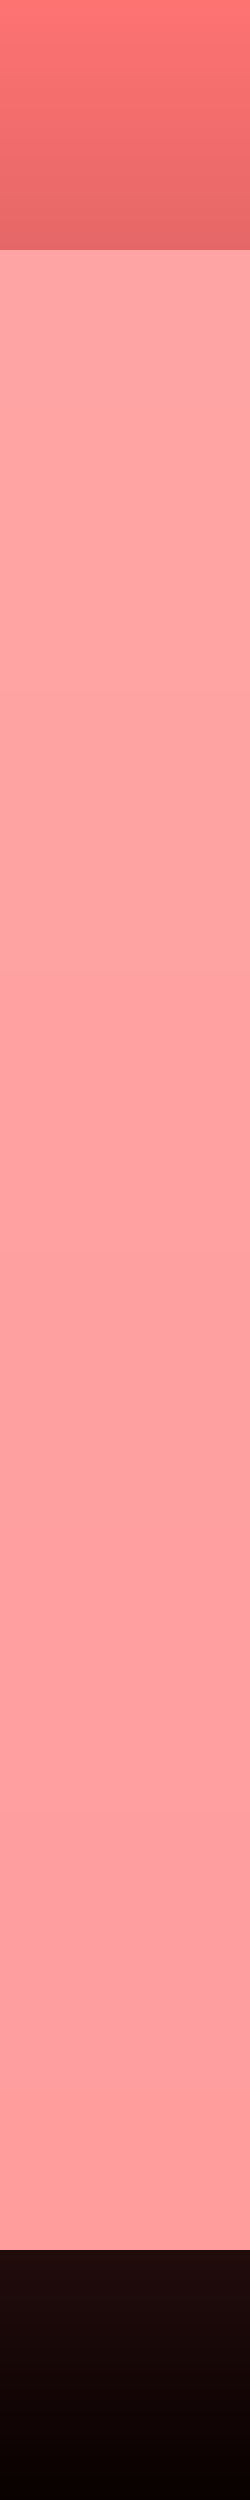
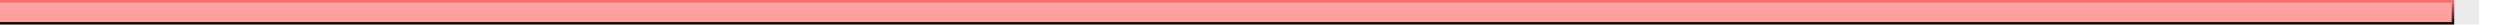
- <svg xmlns="http://www.w3.org/2000/svg" width="1" height="10" fill-rule="evenodd" clip-rule="evenodd" stroke-linejoin="round" stroke-miterlimit="2">
-   <path fill="url(#_Linear1)" d="M0 0h7v10H0z" transform="matrix(0 1.42857 -.7 0 4 0)" />
-   <path d="M7 0v10H0V0h7zM.7 8.571h5.6V1.429H.7v7.142z" fill="url(#_Linear2)" transform="matrix(0 1.42857 -.7 0 4 0)" />
+ <svg xmlns="http://www.w3.org/2000/svg" width="100%" height="10px" fill-rule="evenodd" clip-rule="evenodd" stroke-linejoin="round" stroke-miterlimit="2">
+   <g transform="matrix(1021 0 0 1 -8.5 0)">
+     <path fill="#ebebeb" d="M0 0h1v10H0z" />
+     <clipPath id="a">
+       <path d="M0 0h1v10H0z" />
+     </clipPath>
+     <g clip-path="url(#a)">
+       <path fill="url(#_Linear2)" d="M0 0h7v10H0z" transform="matrix(0 1.42857 -.09853 0 .99 0)" />
+       <path d="M0 0h7v10H0V0zm6.3 9.99V.01H.7v9.98h5.6z" fill="url(#_Linear3)" transform="matrix(0 1.42857 -.09853 0 .99 0)" />
+     </g>
+   </g>
  <defs>
-     <linearGradient id="_Linear1" x1="0" y1="0" x2="1" y2="0" gradientUnits="userSpaceOnUse" gradientTransform="matrix(7 0 0 10 0 5)">
+     <linearGradient id="_Linear2" x1="0" y1="0" x2="1" y2="0" gradientUnits="userSpaceOnUse" gradientTransform="matrix(7 0 0 10 0 5)">
      <stop offset="0" stop-color="#ffa5a5" />
      <stop offset="1" stop-color="#ff9c9c" />
    </linearGradient>
-     <linearGradient id="_Linear2" x1="0" y1="0" x2="1" y2="0" gradientUnits="userSpaceOnUse" gradientTransform="matrix(7 0 0 10 0 5)">
+     <linearGradient id="_Linear3" x1="0" y1="0" x2="1" y2="0" gradientUnits="userSpaceOnUse" gradientTransform="matrix(7 0 0 10 0 5)">
      <stop offset="0" stop-color="#ff7373" />
      <stop offset="1" stop-color="#080000" />
    </linearGradient>
  </defs>
</svg>
